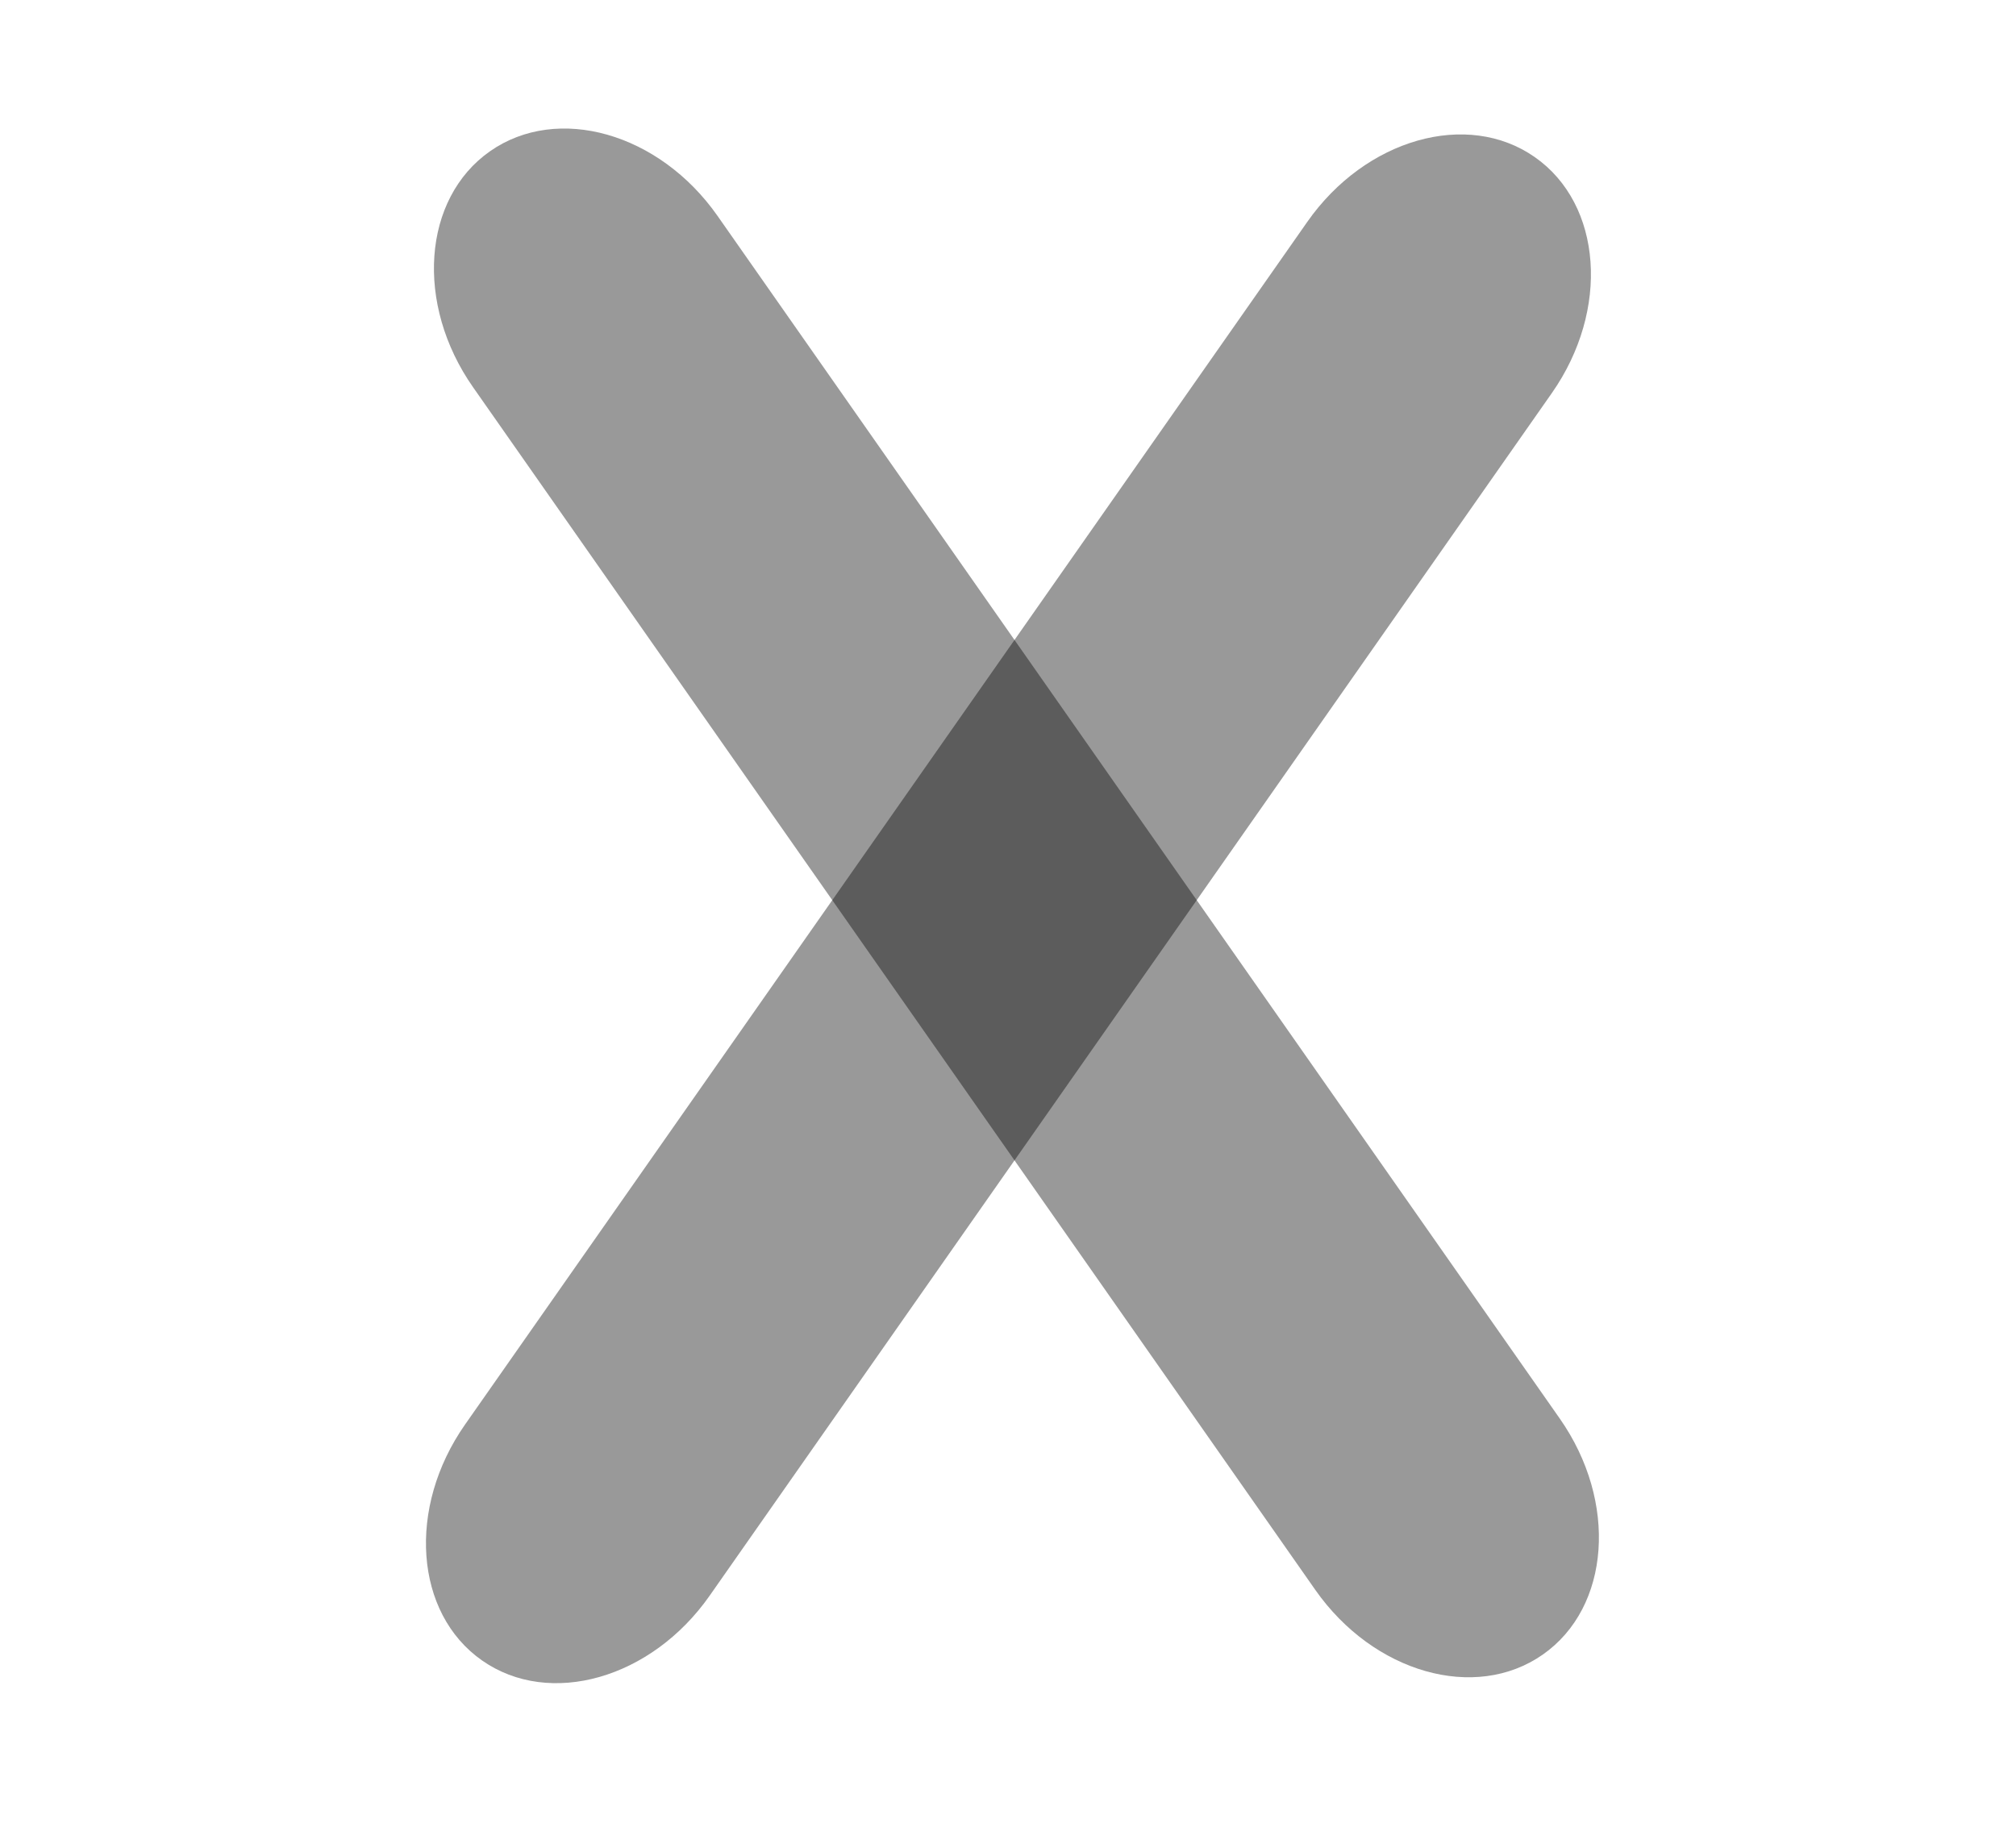
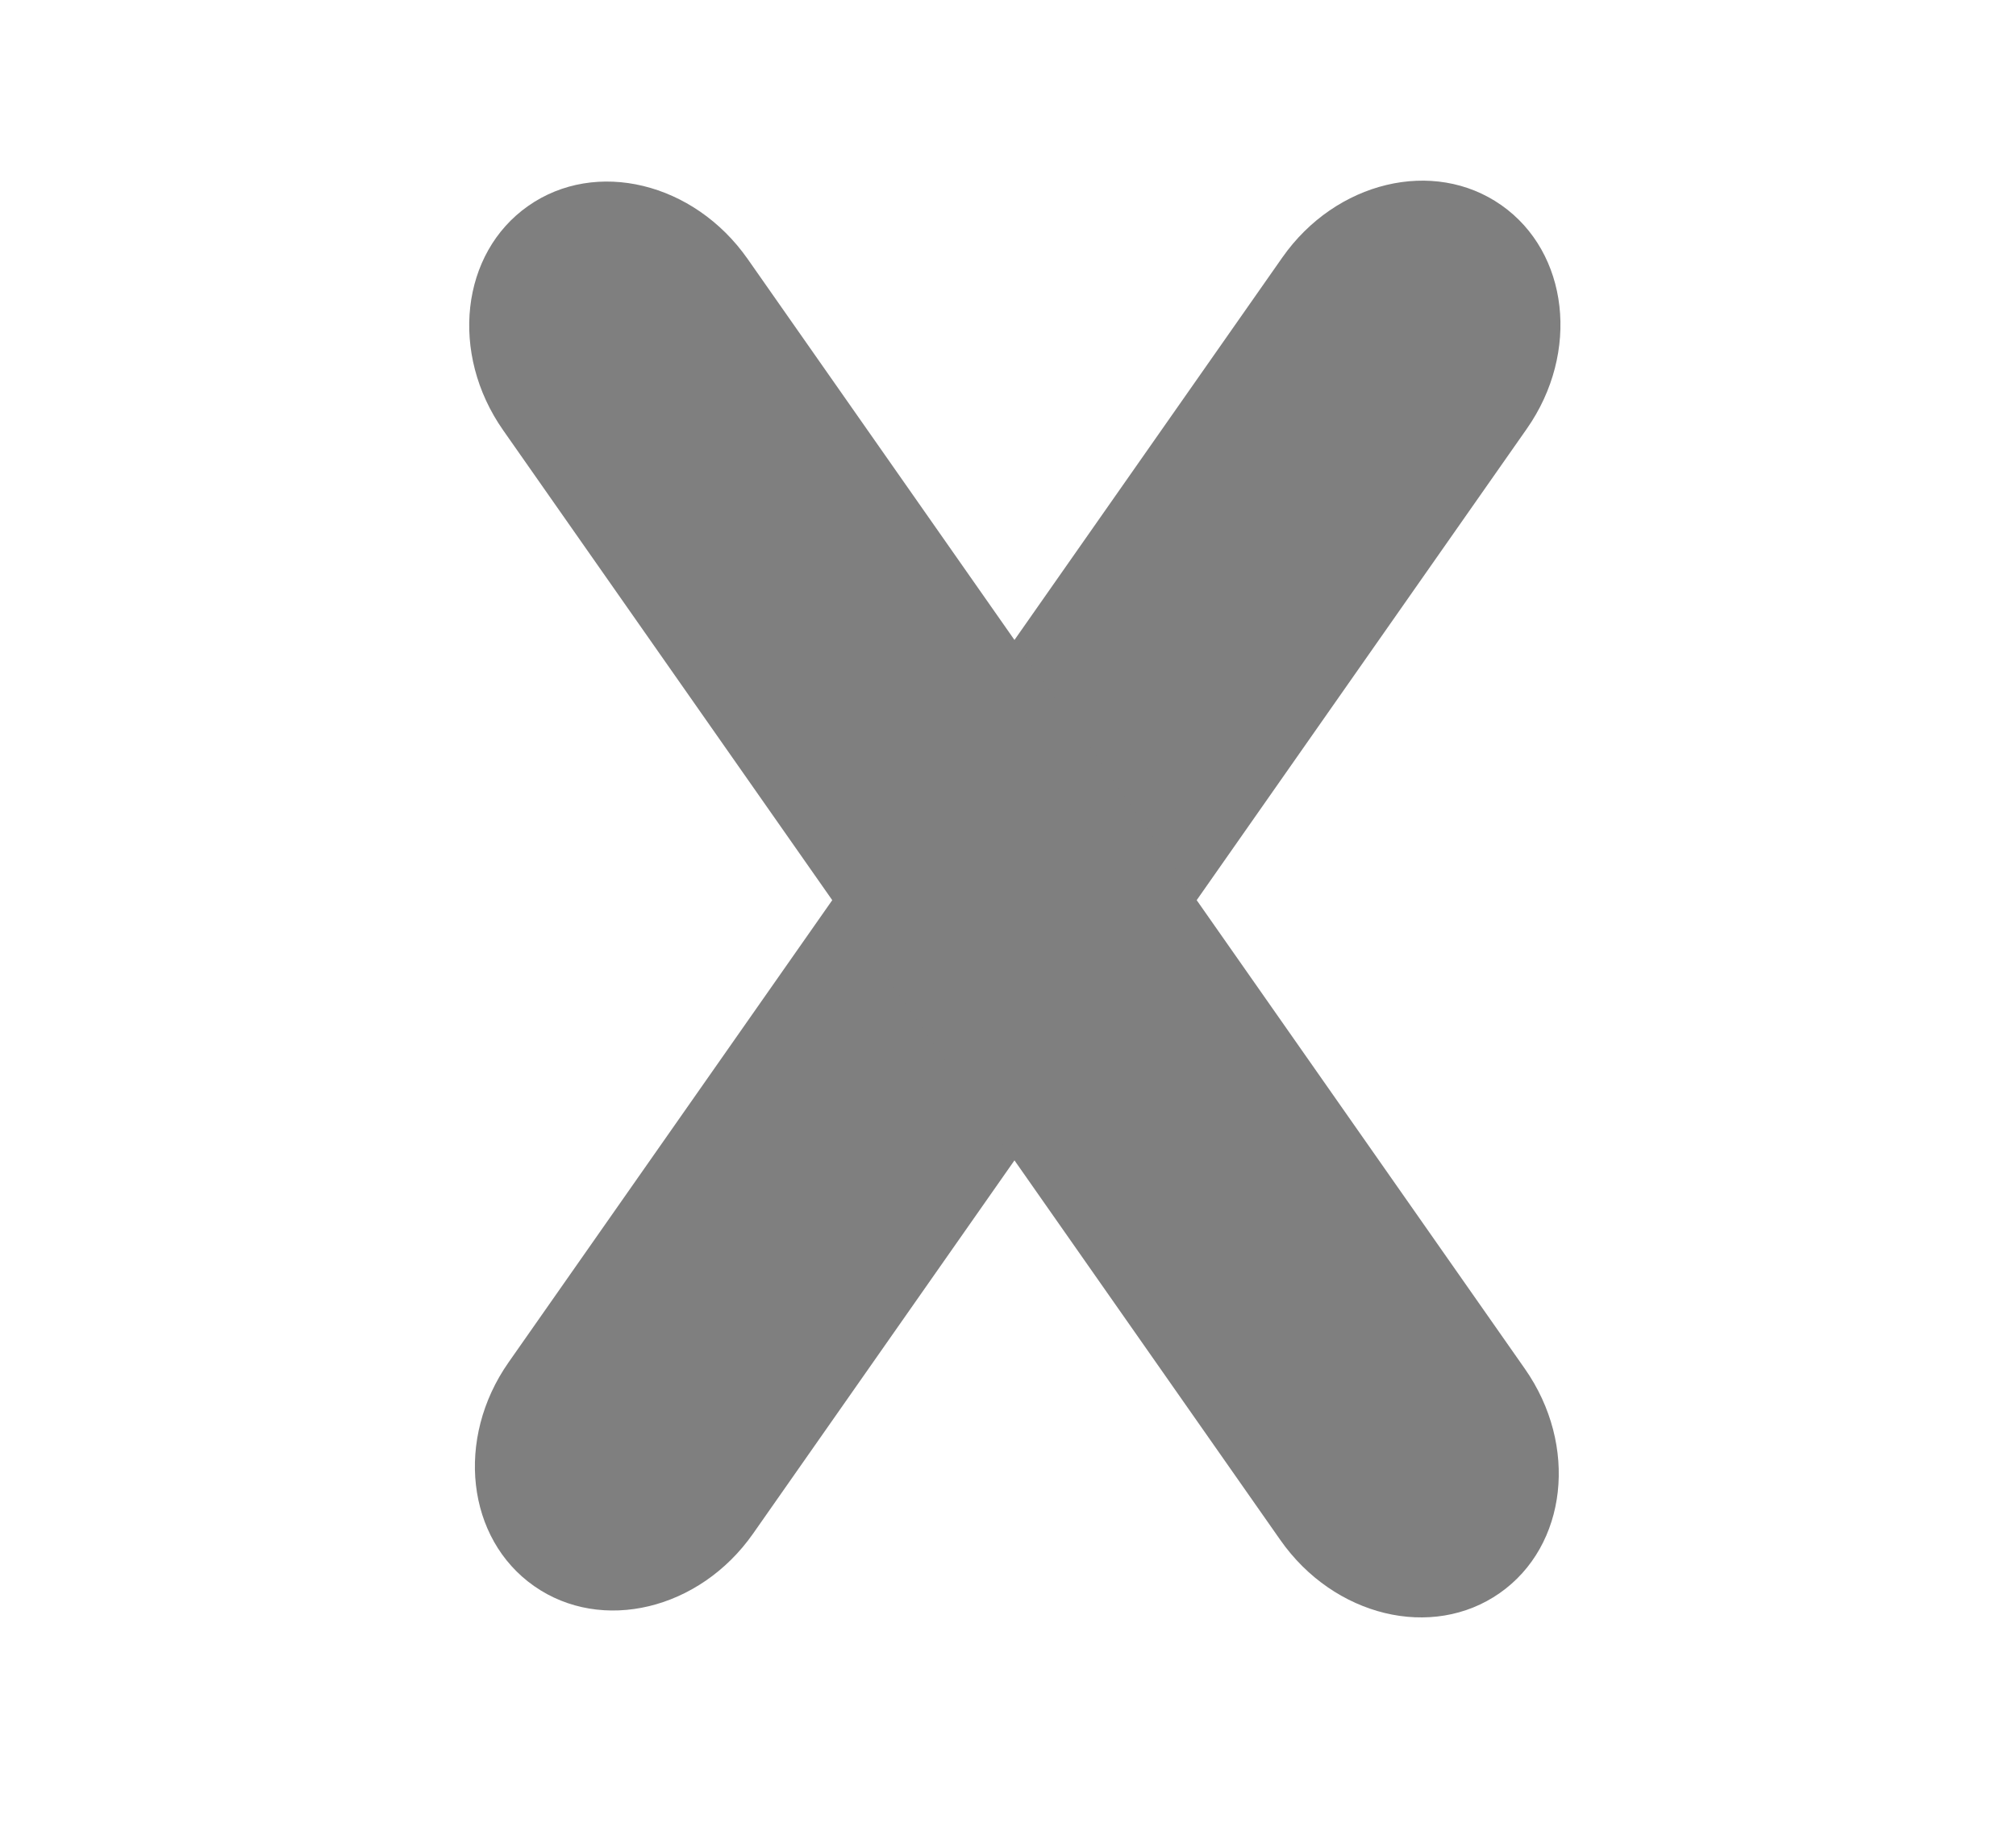
<svg xmlns="http://www.w3.org/2000/svg" width="24" height="22">
  <g class="layer">
-     <path d="m20.746,12.598l-17.481,0c-1.207,0 -2.185,-0.795 -2.185,-1.777l0,0c0,-0.982 0.978,-1.777 2.185,-1.777l17.481,0c1.207,0 2.185,0.795 2.185,1.777l0,0c0,0.982 -0.978,1.777 -2.185,1.777z" fill="black" id="svg_3" opacity="0.4" transform="rotate(-55 12.0051 10.821)" />
-     <path d="m20.841,12.527l-17.481,0c-1.207,0 -2.185,-0.795 -2.185,-1.777l0,0c0,-0.982 0.978,-1.777 2.185,-1.777l17.481,0c1.207,0 2.185,0.795 2.185,1.777l0,0c0,0.982 -0.978,1.777 -2.185,1.777z" fill="black" id="svg_1" opacity="0.4" transform="rotate(55 12.1 10.75)" />
+     <path d="m20.145,12.44l-16.059,0c-1.109,0 -2.007,-0.795 -2.007,-1.777l0,0c0,-0.982 0.898,-1.777 2.007,-1.777l16.059,0c1.109,0 2.007,0.795 2.007,1.777l0,0c0,0.982 -0.898,1.777 -2.007,1.777z" fill="#7f7f7f" id="svg_3" transform="rotate(-55 12.1156 10.6634)" />
+     <path d="m20.137,12.487l-16.131,0c-1.114,0 -2.016,-0.795 -2.016,-1.777l0,0c0,-0.982 0.902,-1.777 2.016,-1.777l16.131,0c1.114,0 2.016,0.795 2.016,1.777l0,0c0,0.982 -0.902,1.777 -2.016,1.777z" fill="#7f7f7f" id="svg_1" transform="rotate(55 12.0717 10.7097)" />
  </g>
</svg>
